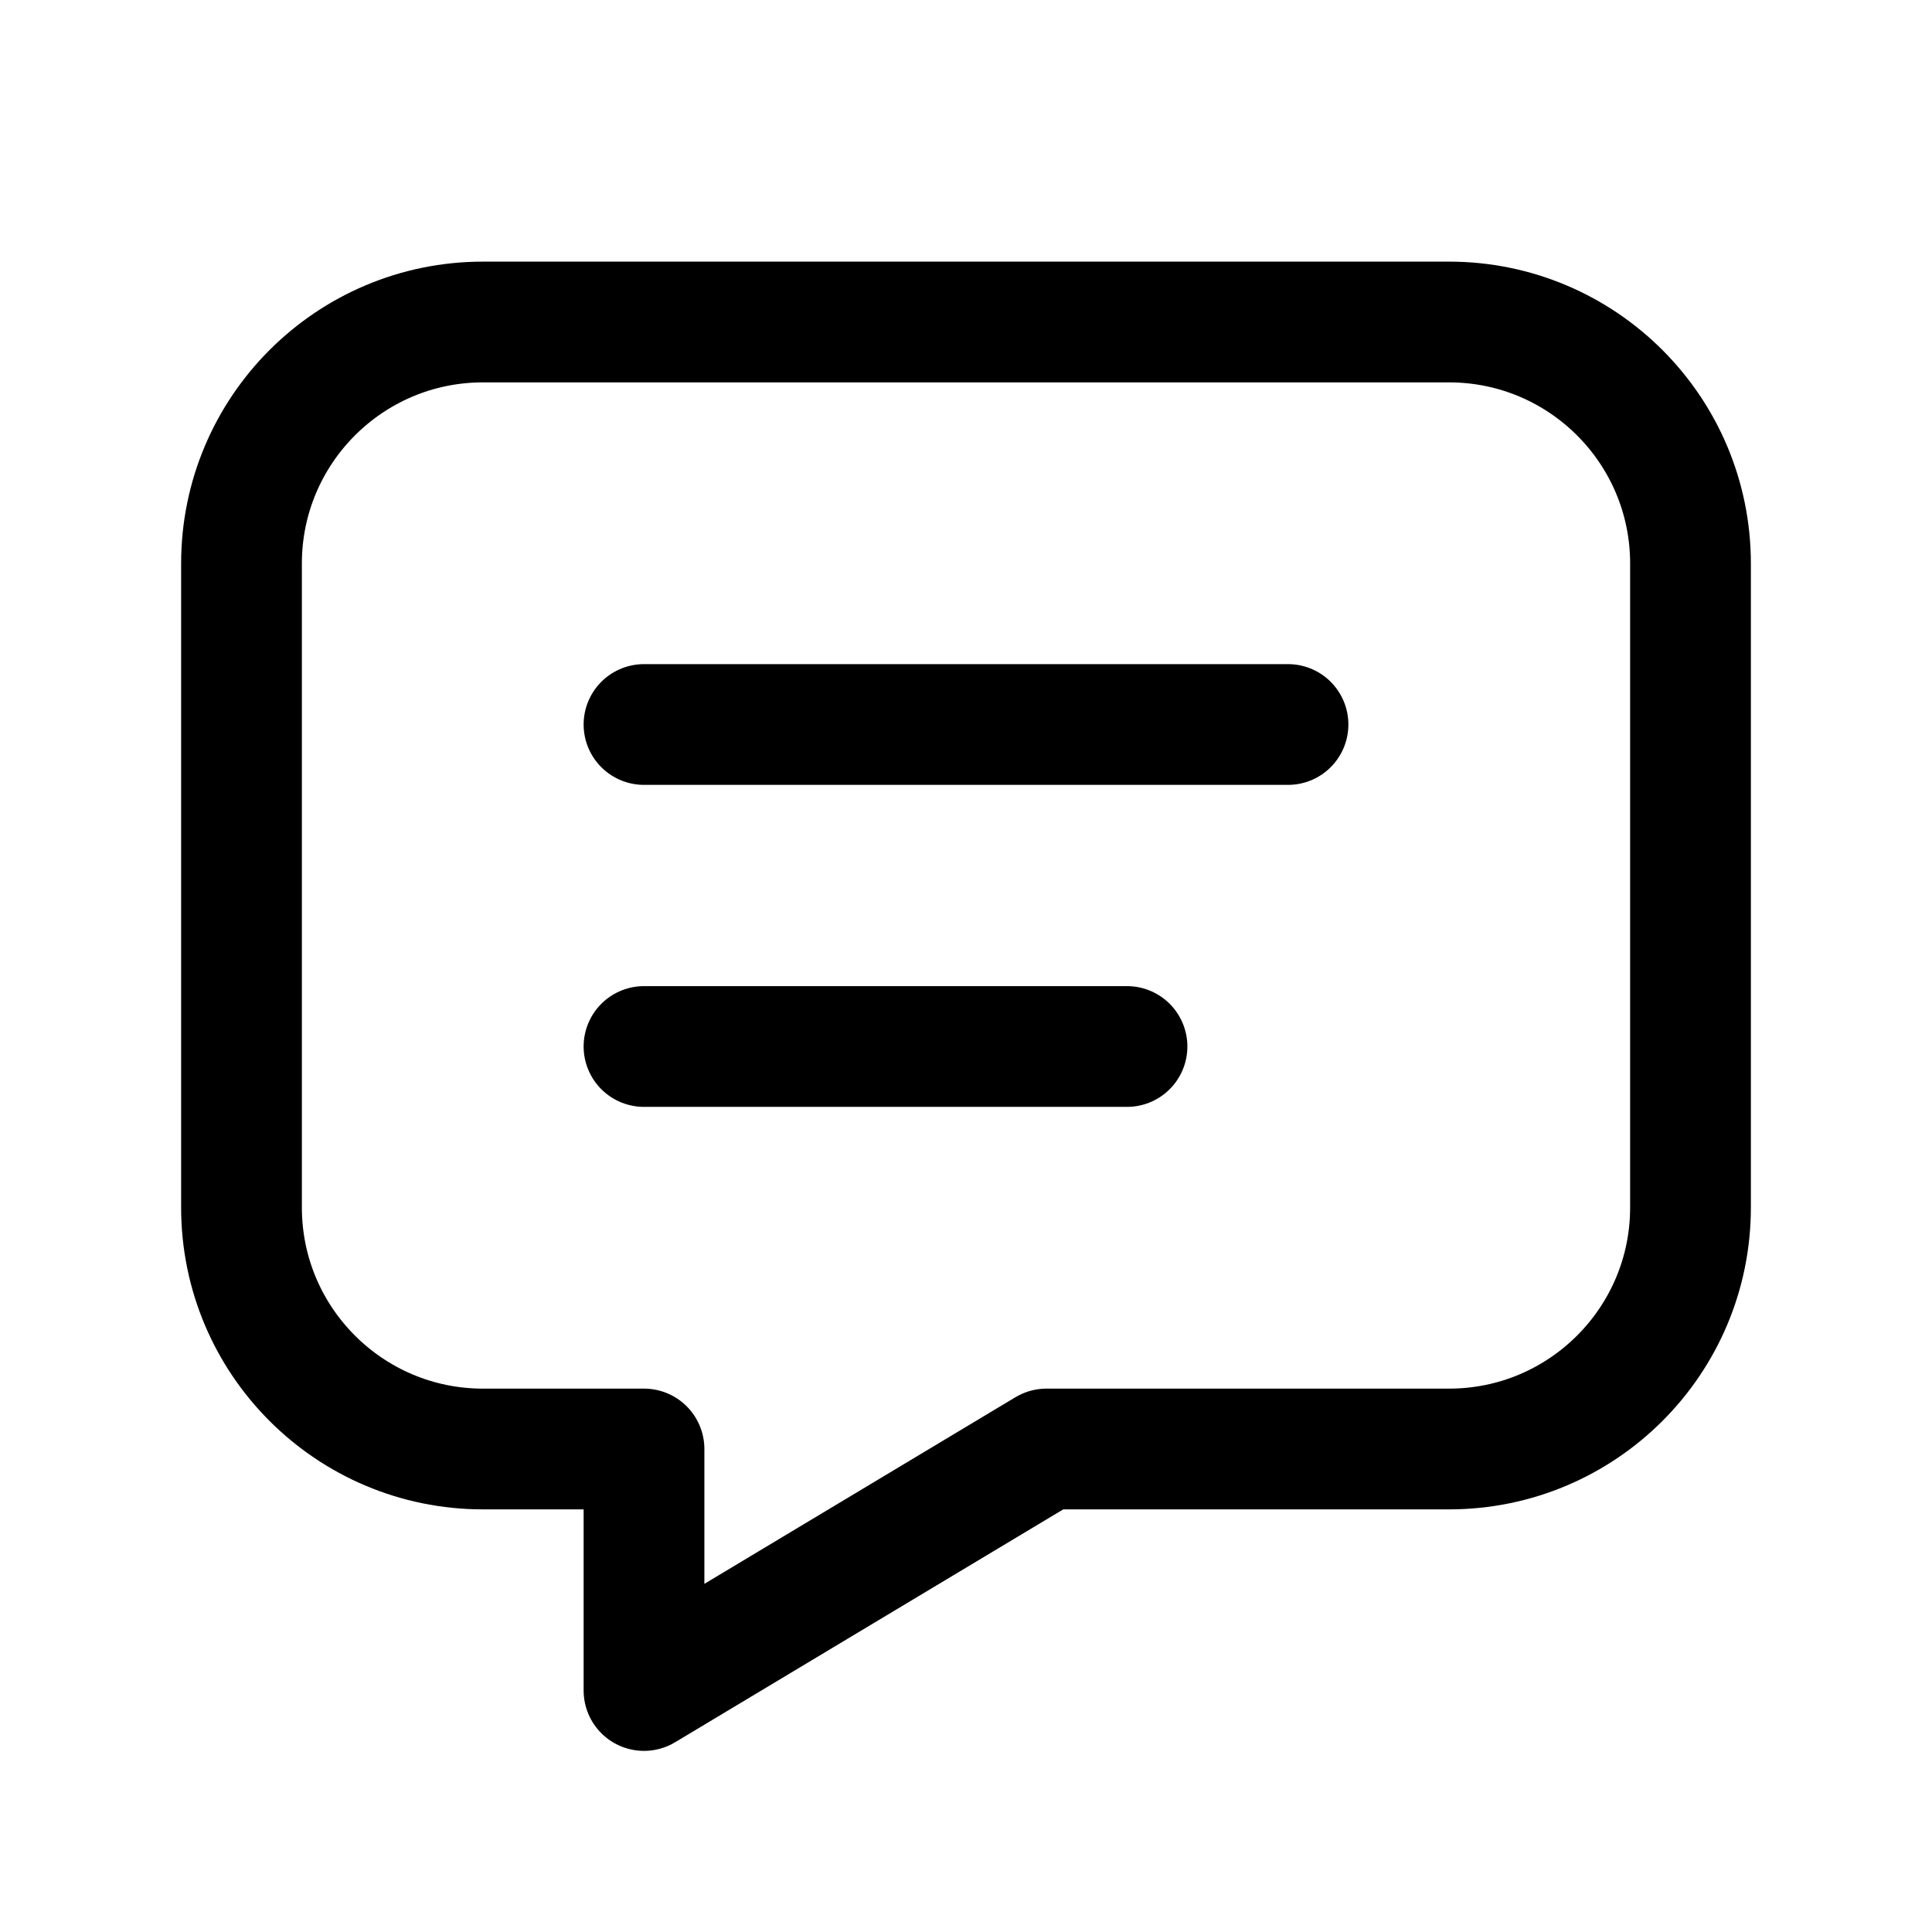
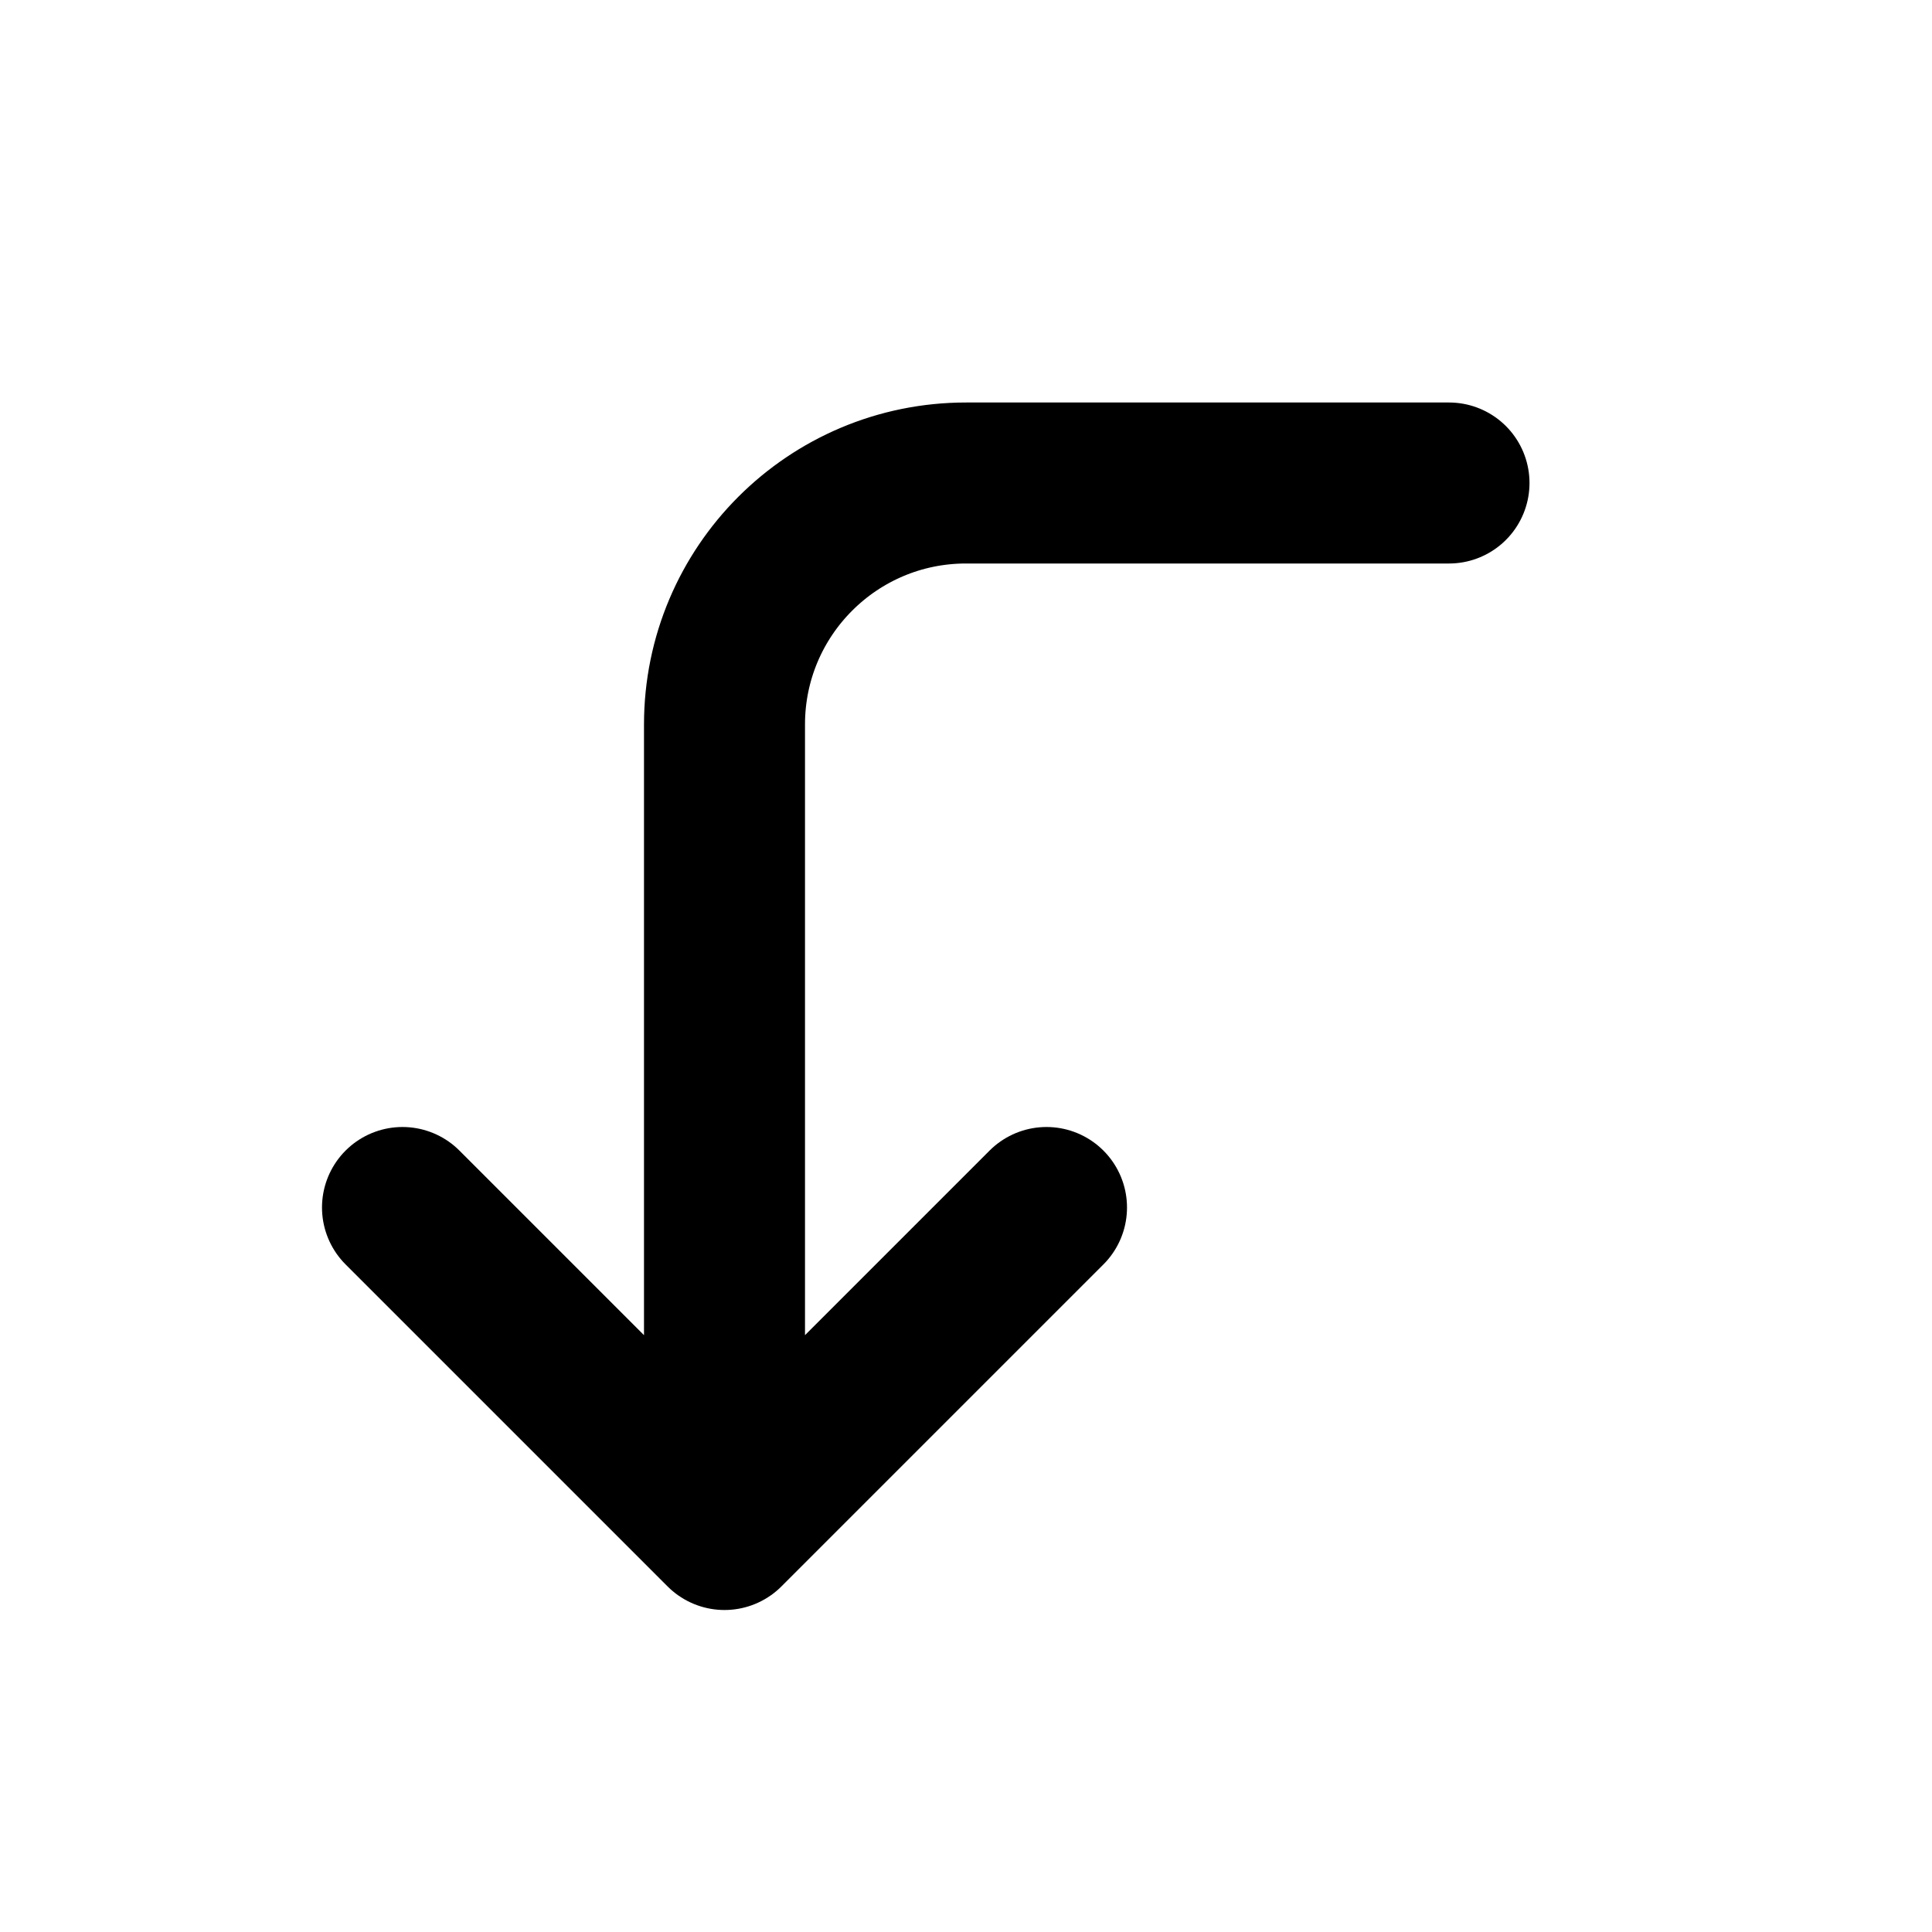
- <svg xmlns="http://www.w3.org/2000/svg" class="icon icon-tabler icon-tabler-message" width="24" height="24" viewBox="0 0 24 24" stroke-width="1.5" stroke="currentColor" fill="none" stroke-linecap="round" stroke-linejoin="round">
+ <svg xmlns="http://www.w3.org/2000/svg" width="24" height="24" viewBox="0 0 24 24" fill="none" stroke="currentColor" stroke-width="2" stroke-linecap="round" stroke-linejoin="round" class="icon icon-tabler icons-tabler-outline icon-tabler-corner-left-down">
  <path stroke="none" d="M0 0h24v24H0z" fill="none" />
-   <path d="M8 9h8" />
-   <path d="M8 13h6" />
-   <path d="M18 4a3 3 0 0 1 3 3v8a3 3 0 0 1 -3 3h-5l-5 3v-3h-2a3 3 0 0 1 -3 -3v-8a3 3 0 0 1 3 -3h12z" />
+   <path d="M18 6h-6a3 3 0 0 0 -3 3v10l-4 -4m8 0l-4 4" />
</svg>
